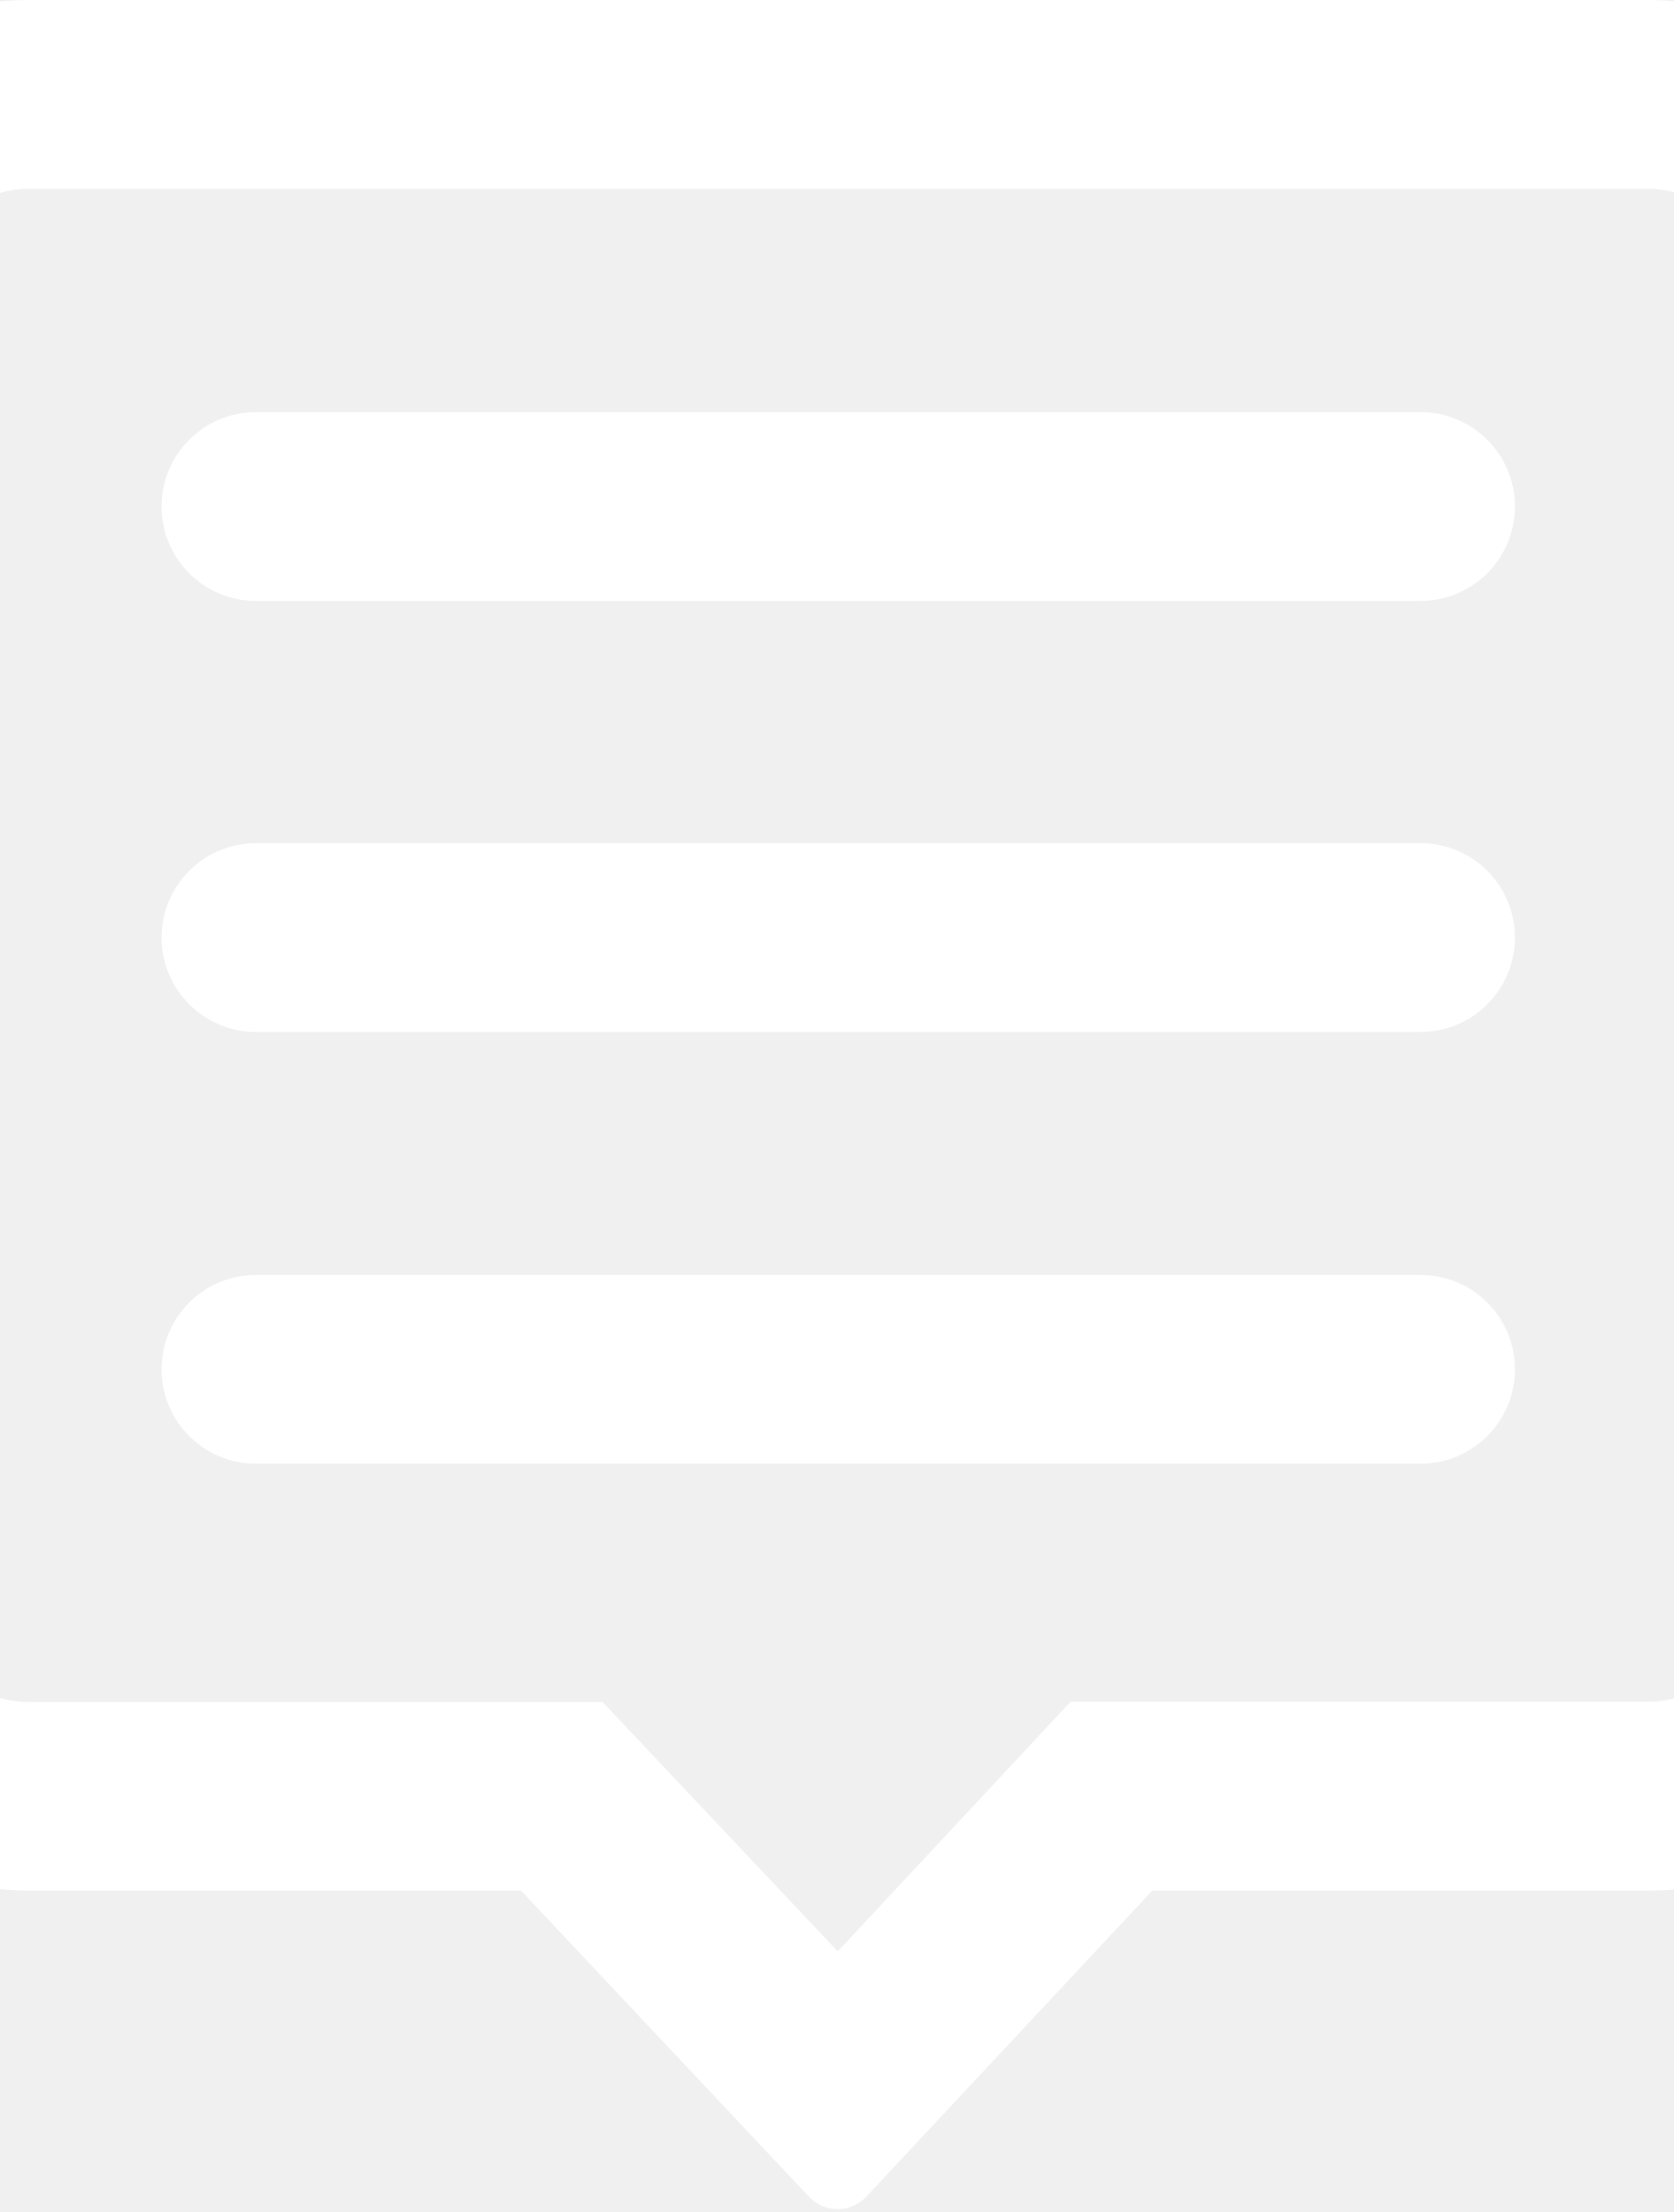
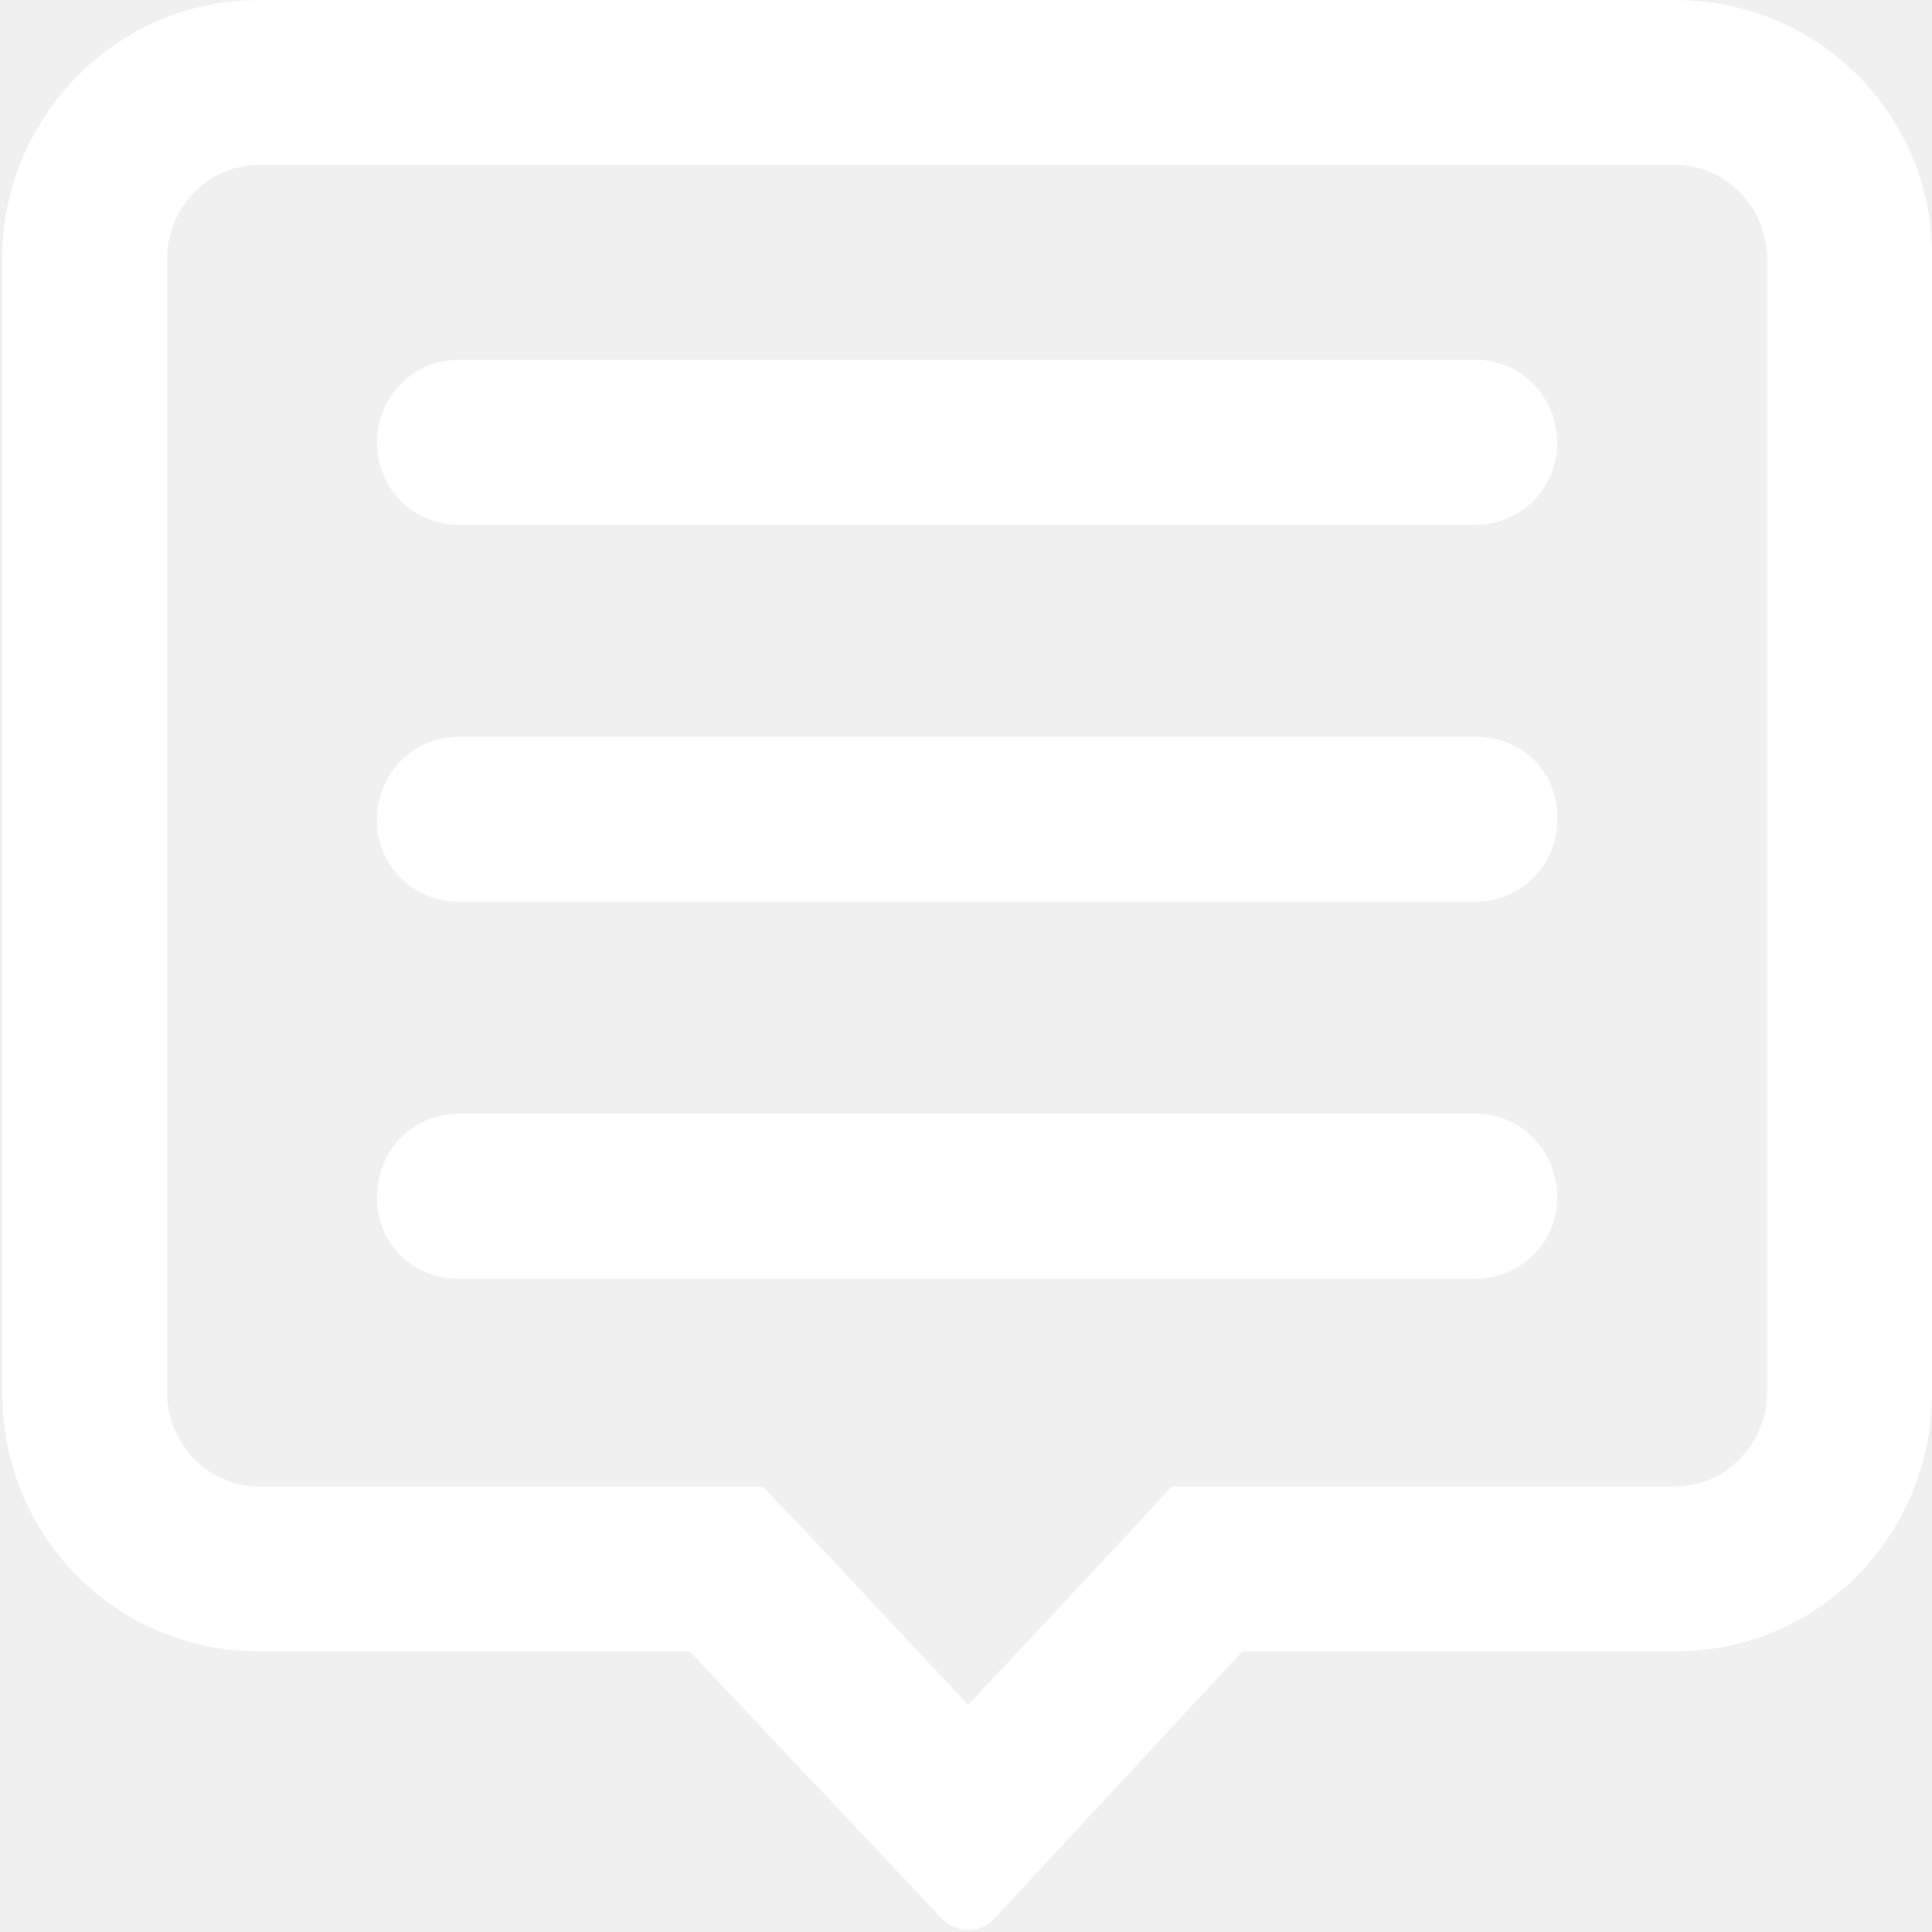
- <svg xmlns="http://www.w3.org/2000/svg" id="Layer_1" data-name="Layer 1" viewBox="0 0 68.26 90.22">
-   <defs>
-     <style>.cls-1{fill:#ffffff;}</style>
-   </defs>
-   <path class="cls-1" d="M67.23,0H1.15a12.07,12.07,0,0,0-12,12.11V65a12.07,12.07,0,0,0,12,12.11H21.25L33,89.6a1.6,1.6,0,0,0,2.33,0L47,77.11H67.23A12.07,12.07,0,0,0,79.25,65V12.11A12.07,12.07,0,0,0,67.23,0Zm4.32,65a4.37,4.37,0,0,1-4.32,4.41H43.66l-2.28,2.45-7.21,7.73-7.31-7.75-2.28-2.42H1.15A4.37,4.37,0,0,1-3.17,65V12.11A4.37,4.37,0,0,1,1.15,7.7H67.23a4.37,4.37,0,0,1,4.32,4.41Z" />
-   <path class="cls-1" d="M57.94,16.81H10.44a3.85,3.85,0,0,0,0,7.7H57.94a3.85,3.85,0,0,0,0-7.7Z" />
-   <path class="cls-1" d="M57.94,34.39H10.44a3.85,3.85,0,0,0,0,7.7H57.94a3.85,3.85,0,0,0,0-7.7Z" />
-   <path class="cls-1" d="M57.94,52H10.44a3.85,3.85,0,0,0,0,7.7H57.94a3.85,3.85,0,1,0,0-7.7Z" />
+ <svg xmlns="http://www.w3.org/2000/svg" version="1.1" id="Layer_1" x="0px" y="0px" viewBox="0 0 90.2 90.2" style="enable-background:new 0 0 90.2 90.2;" xml:space="preserve">
+   <style type="text/css">
+ 	.st0{fill:#FFFFFF;}
+ </style>
+   <g>
+     <path class="st0" d="M78.2,0H12.1c-6.7,0-12,5.5-12,12.1V65c0,6.7,5.3,12.1,12,12.1h20.1L44,89.6c0.6,0.6,1.6,0.7,2.3,0.1   c0,0,0,0,0.1-0.1L58,77.1h20.2c6.7,0,12-5.4,12-12.1V12.1C90.3,5.4,84.9,0,78.2,0z M82.5,65c0,2.4-1.9,4.4-4.3,4.4H54.7l-2.3,2.5   l-7.2,7.7l-7.3-7.8l-2.3-2.4H12.1c-2.4,0-4.3-2-4.3-4.4c0,0,0,0,0,0V12.1c0-2.4,1.9-4.4,4.3-4.4h66.1c2.4,0,4.3,2,4.3,4.4V65z" />
+     <path class="st0" d="M68.9,16.8H21.4c-2.1,0-3.8,1.7-3.8,3.9c0,2.1,1.7,3.8,3.8,3.8h47.5c2.1,0,3.8-1.7,3.8-3.8   S71.1,16.8,68.9,16.8z" />
+     <path class="st0" d="M68.9,34.4H21.4c-2.1,0-3.8,1.7-3.8,3.9c0,2.1,1.7,3.8,3.8,3.8h47.5c2.1,0,3.8-1.7,3.8-3.8   C72.8,36.1,71.1,34.4,68.9,34.4z" />
+     <path class="st0" d="M68.9,52H21.4c-2.1,0-3.8,1.7-3.8,3.9s1.7,3.8,3.8,3.8h47.5c2.1,0,3.8-1.7,3.8-3.8S71.1,52,68.9,52z" />
+   </g>
</svg>
